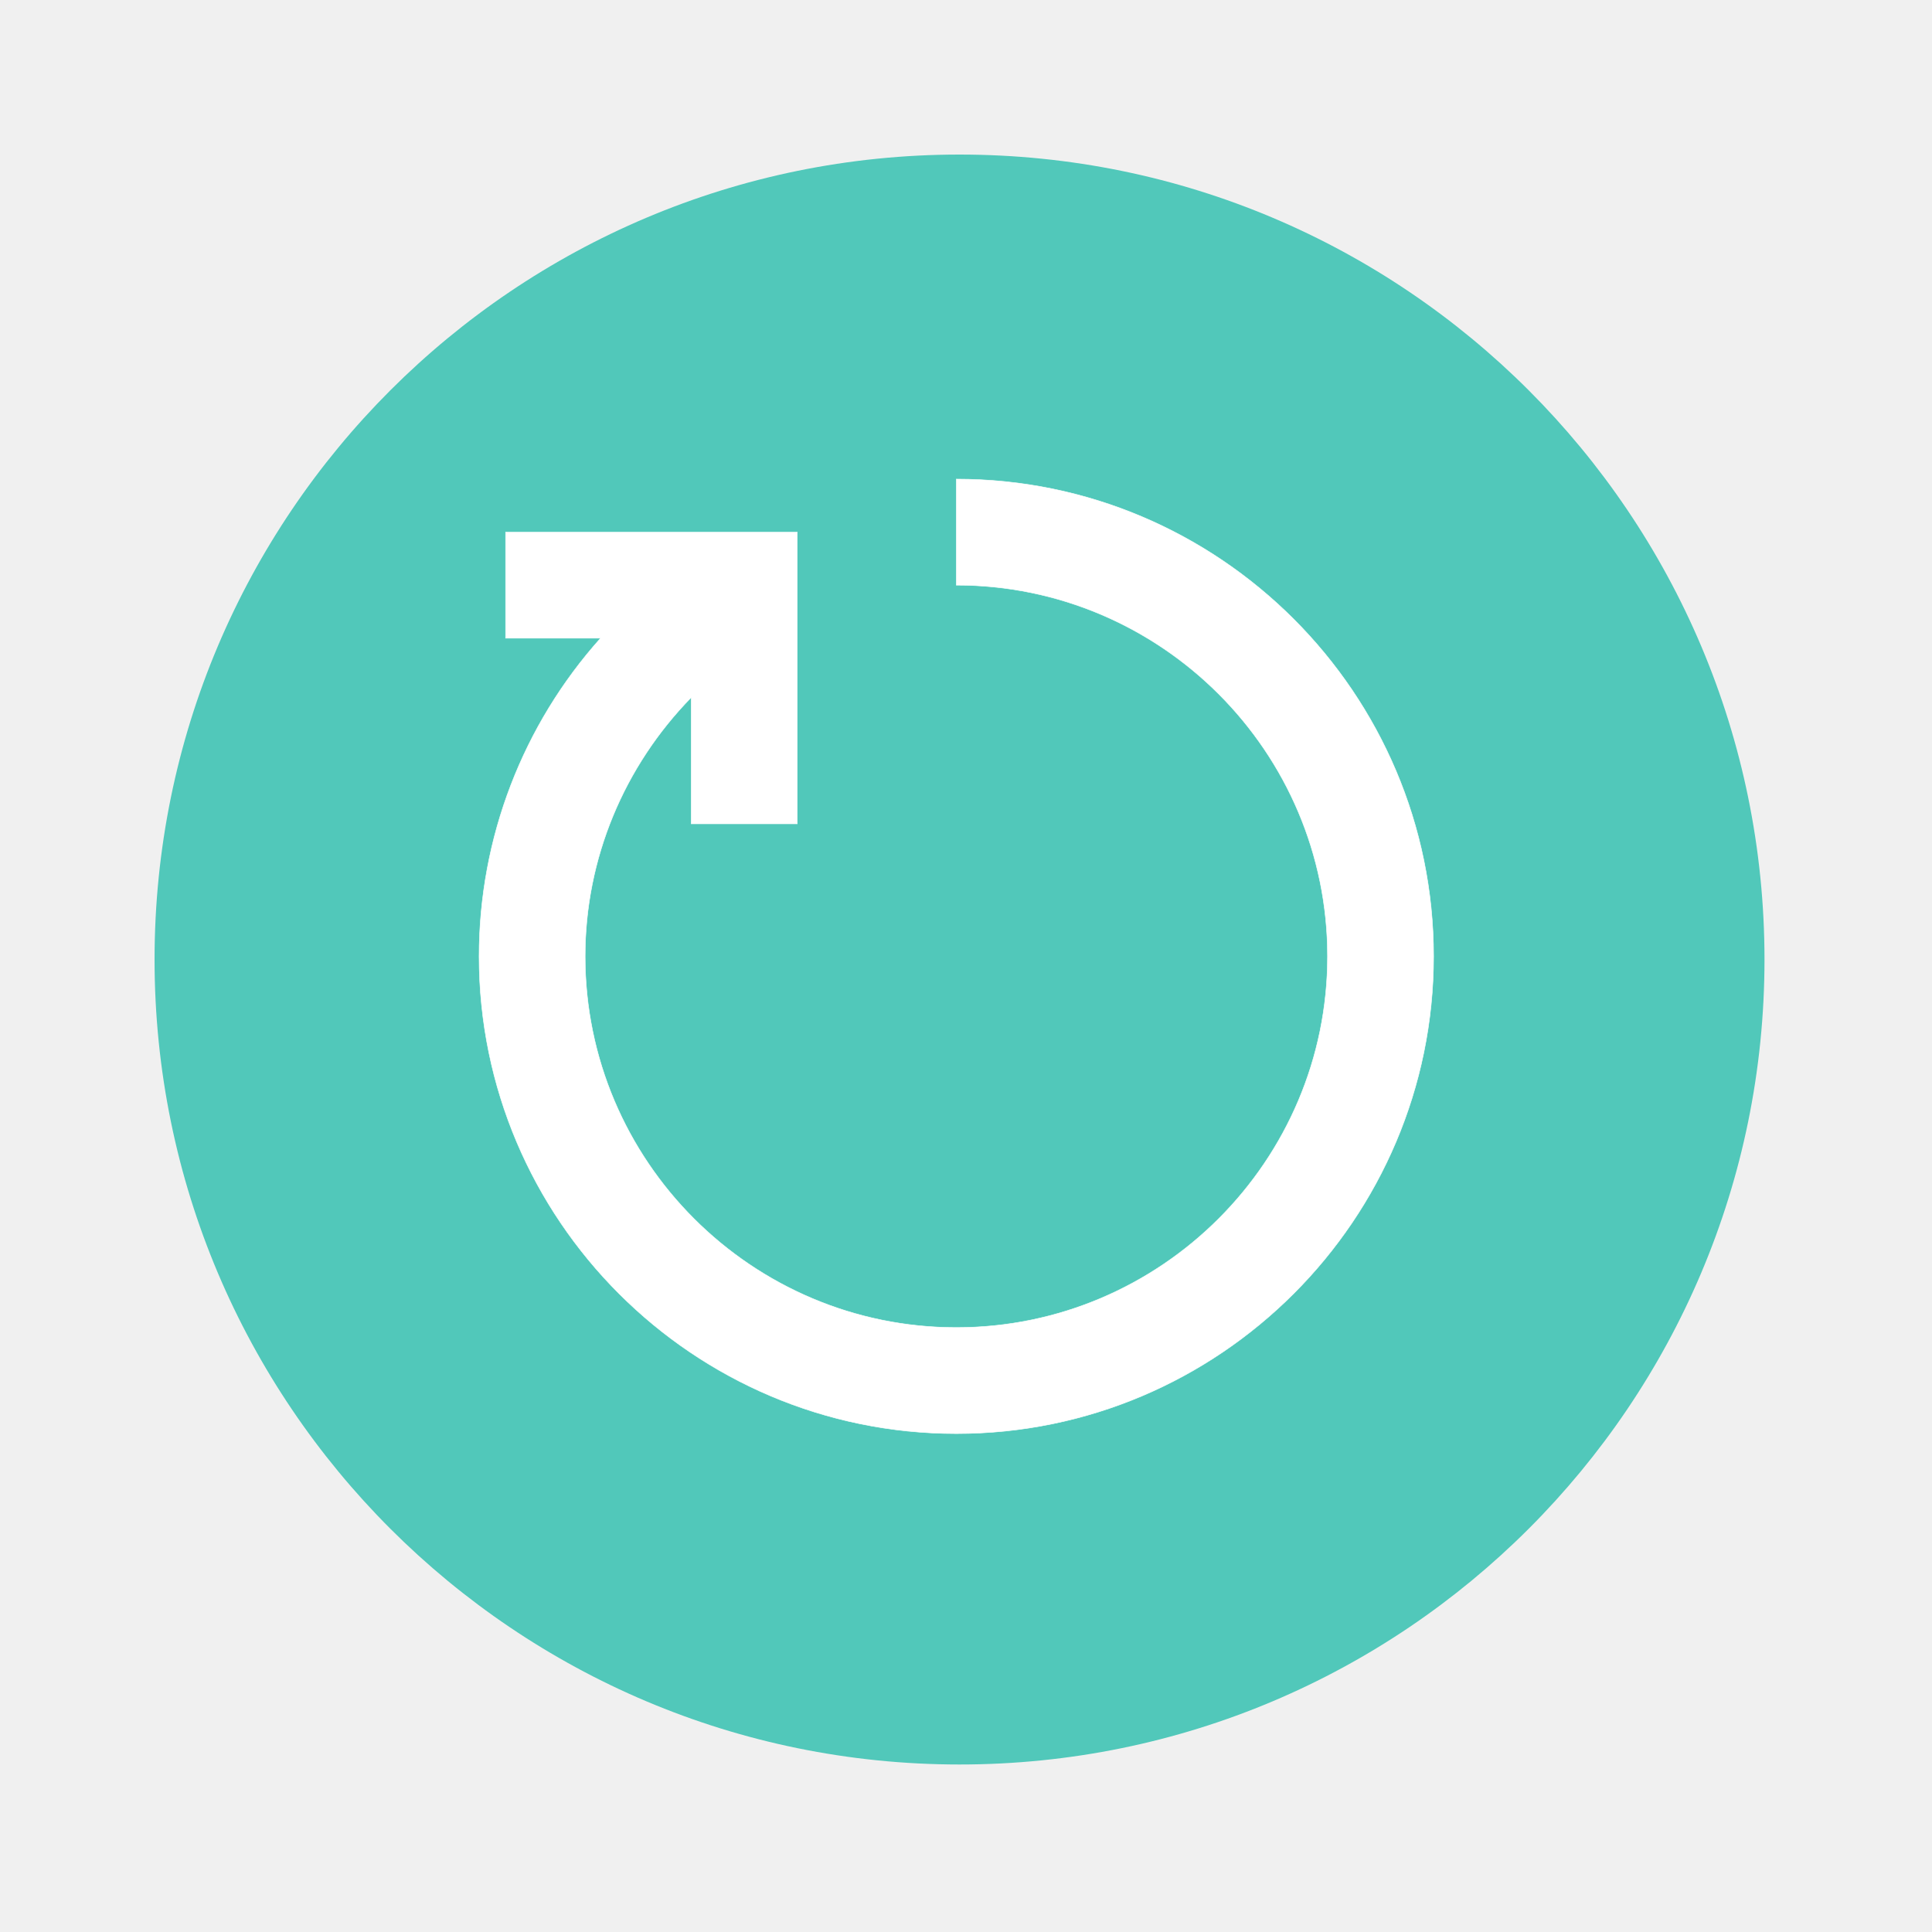
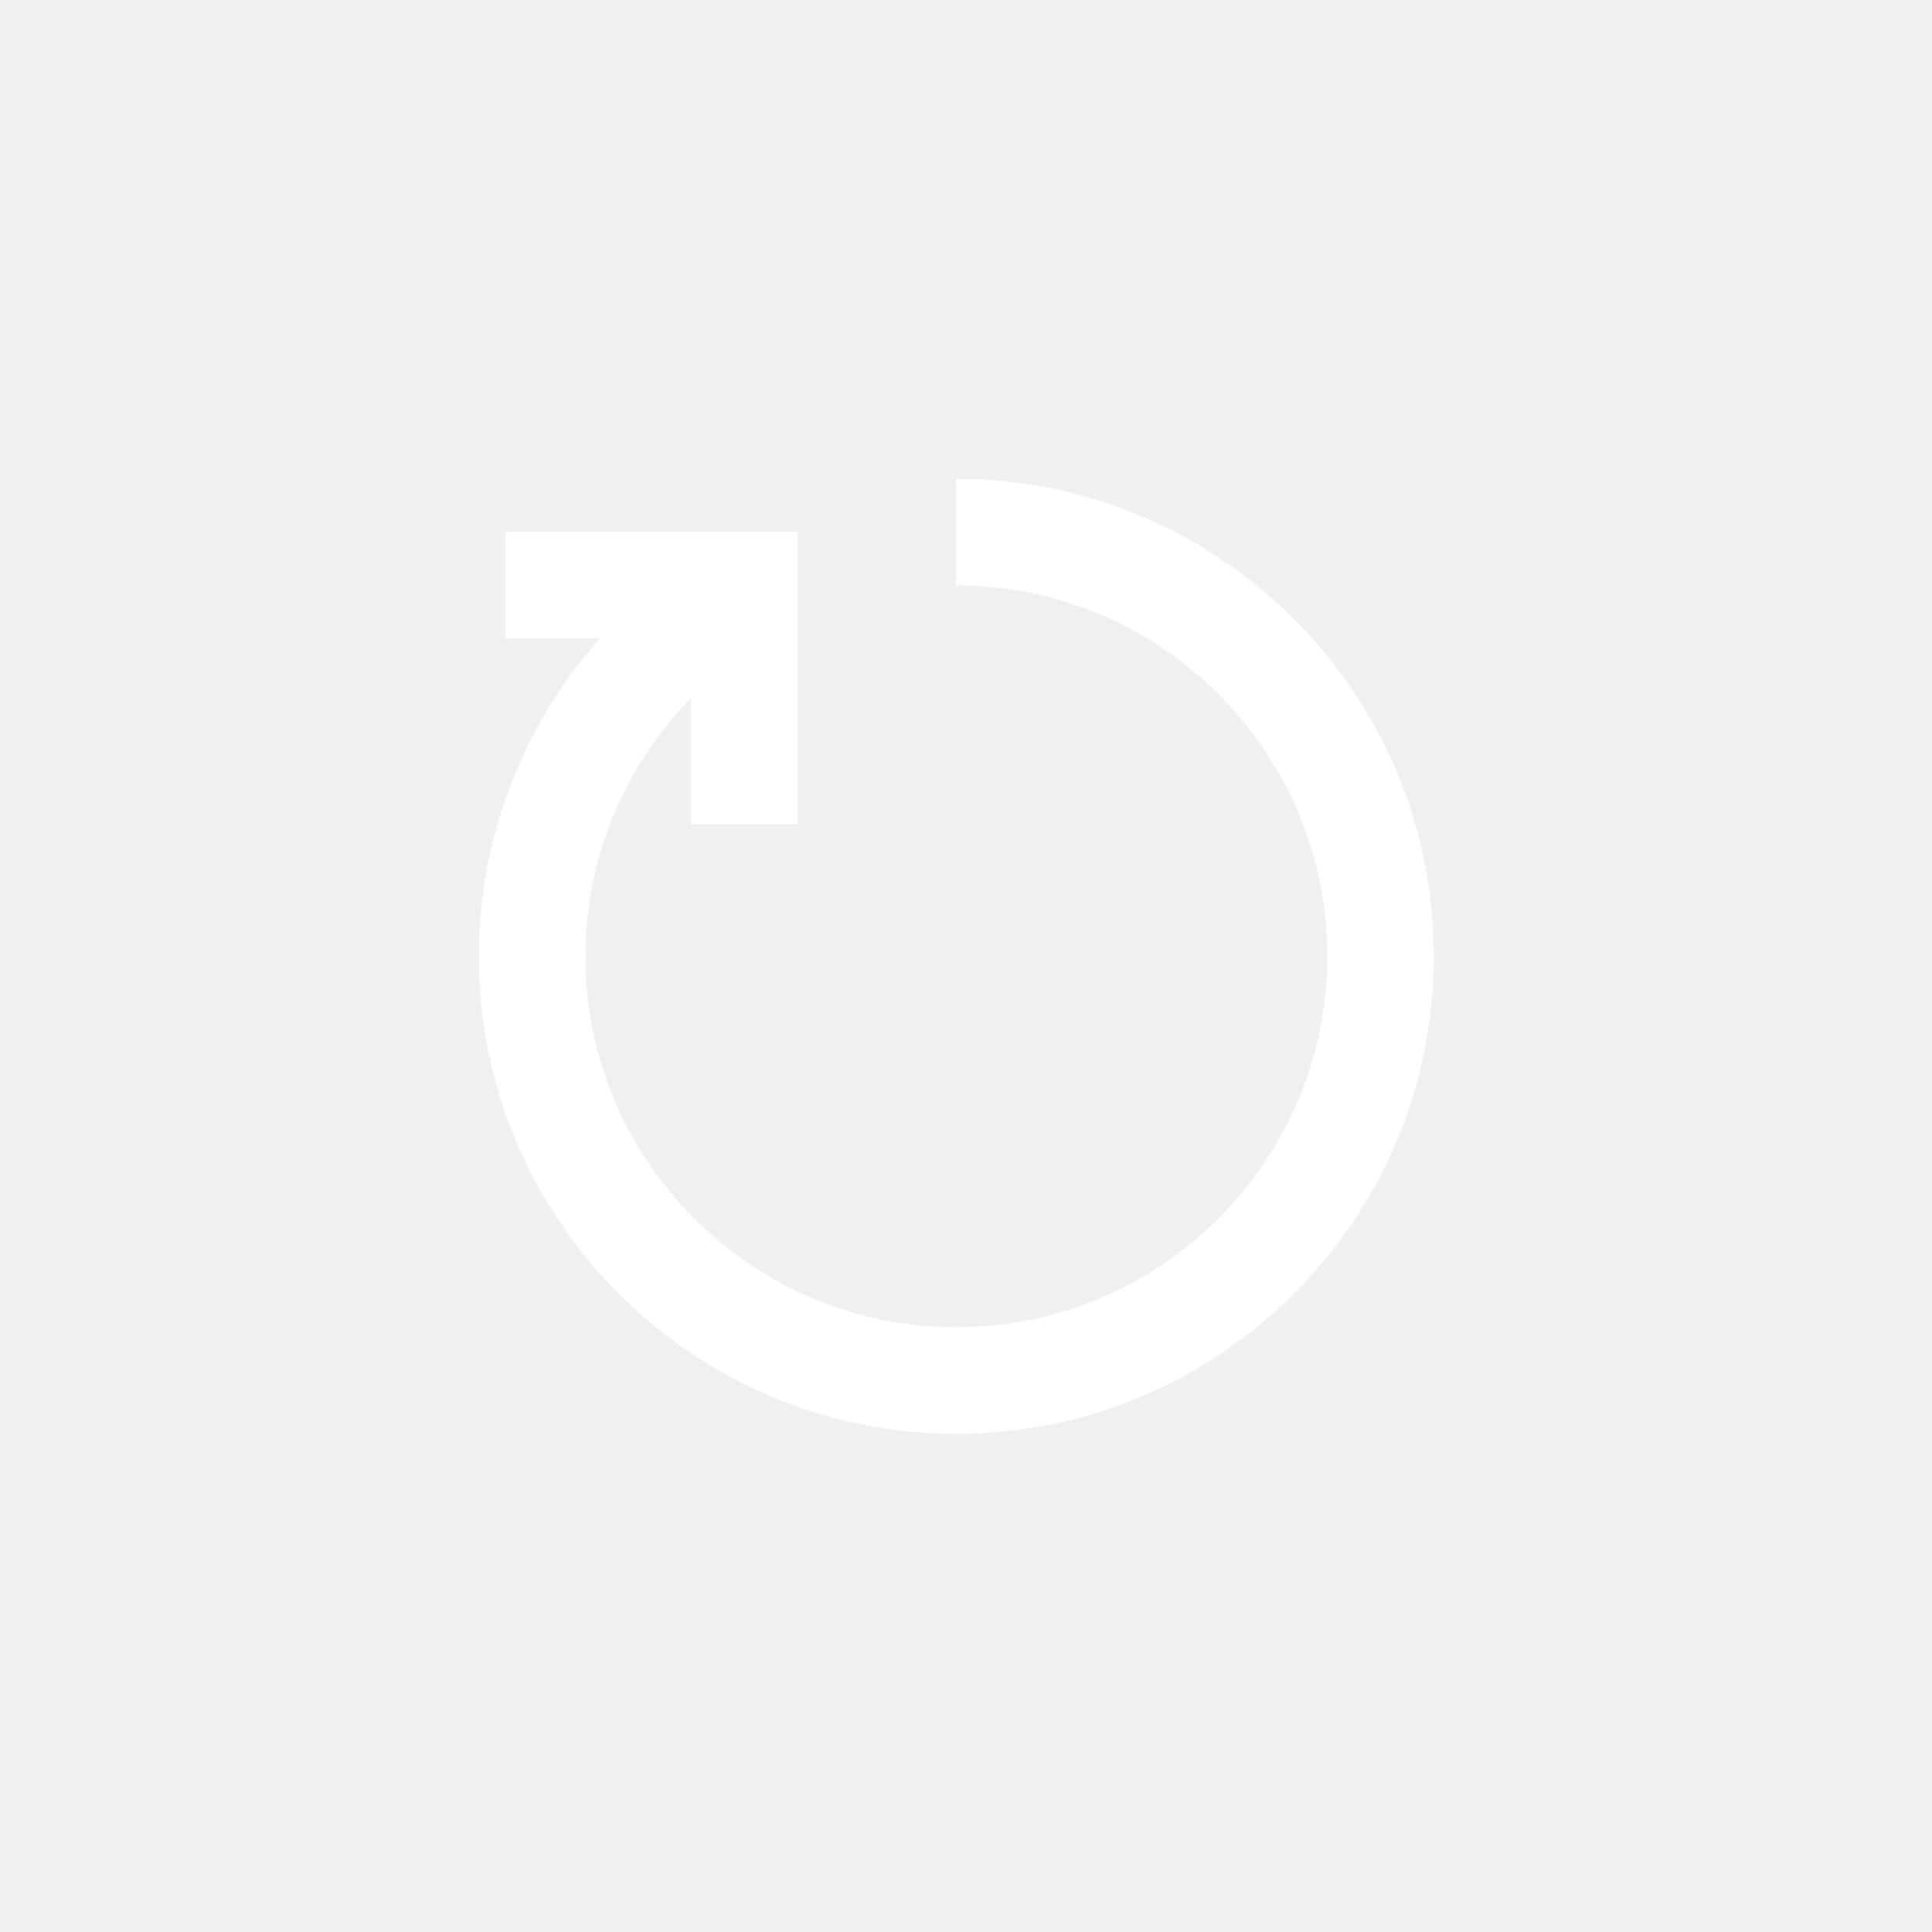
<svg xmlns="http://www.w3.org/2000/svg" width="40px" height="40px" viewBox="0 0 100 100" fill="none">
-   <path d="M91.33 49.665C91.33 26.654 72.676 8 49.665 8C26.654 8 8 26.654 8 49.665C8 72.676 26.654 91.33 49.665 91.33C72.676 91.33 91.33 72.676 91.33 49.665Z" fill="#51C8BA" />
+   <path opacity="0" d="M91.33 49.665C91.33 26.654 72.676 8 49.665 8C26.654 8 8 26.654 8 49.665C8 72.676 26.654 91.33 49.665 91.33C72.676 91.33 91.33 72.676 91.33 49.665Z" fill="" />
  <path fill-rule="evenodd" clip-rule="evenodd" d="M49.5 24.798V30.287C60.092 30.287 68.713 38.906 68.713 49.5C68.713 60.095 60.092 68.713 49.5 68.713C38.908 68.713 30.287 60.095 30.287 49.5C30.287 44.431 32.304 39.658 35.776 36.101V42.639H41.266V27.543H26.17V33.032H31.086C27.078 37.511 24.798 43.349 24.798 49.5C24.798 63.12 35.878 74.203 49.5 74.203C63.122 74.203 74.202 63.12 74.202 49.5C74.202 35.881 63.122 24.798 49.5 24.798Z" fill="white" stroke="white" stroke-width="0.026" />
</svg>
